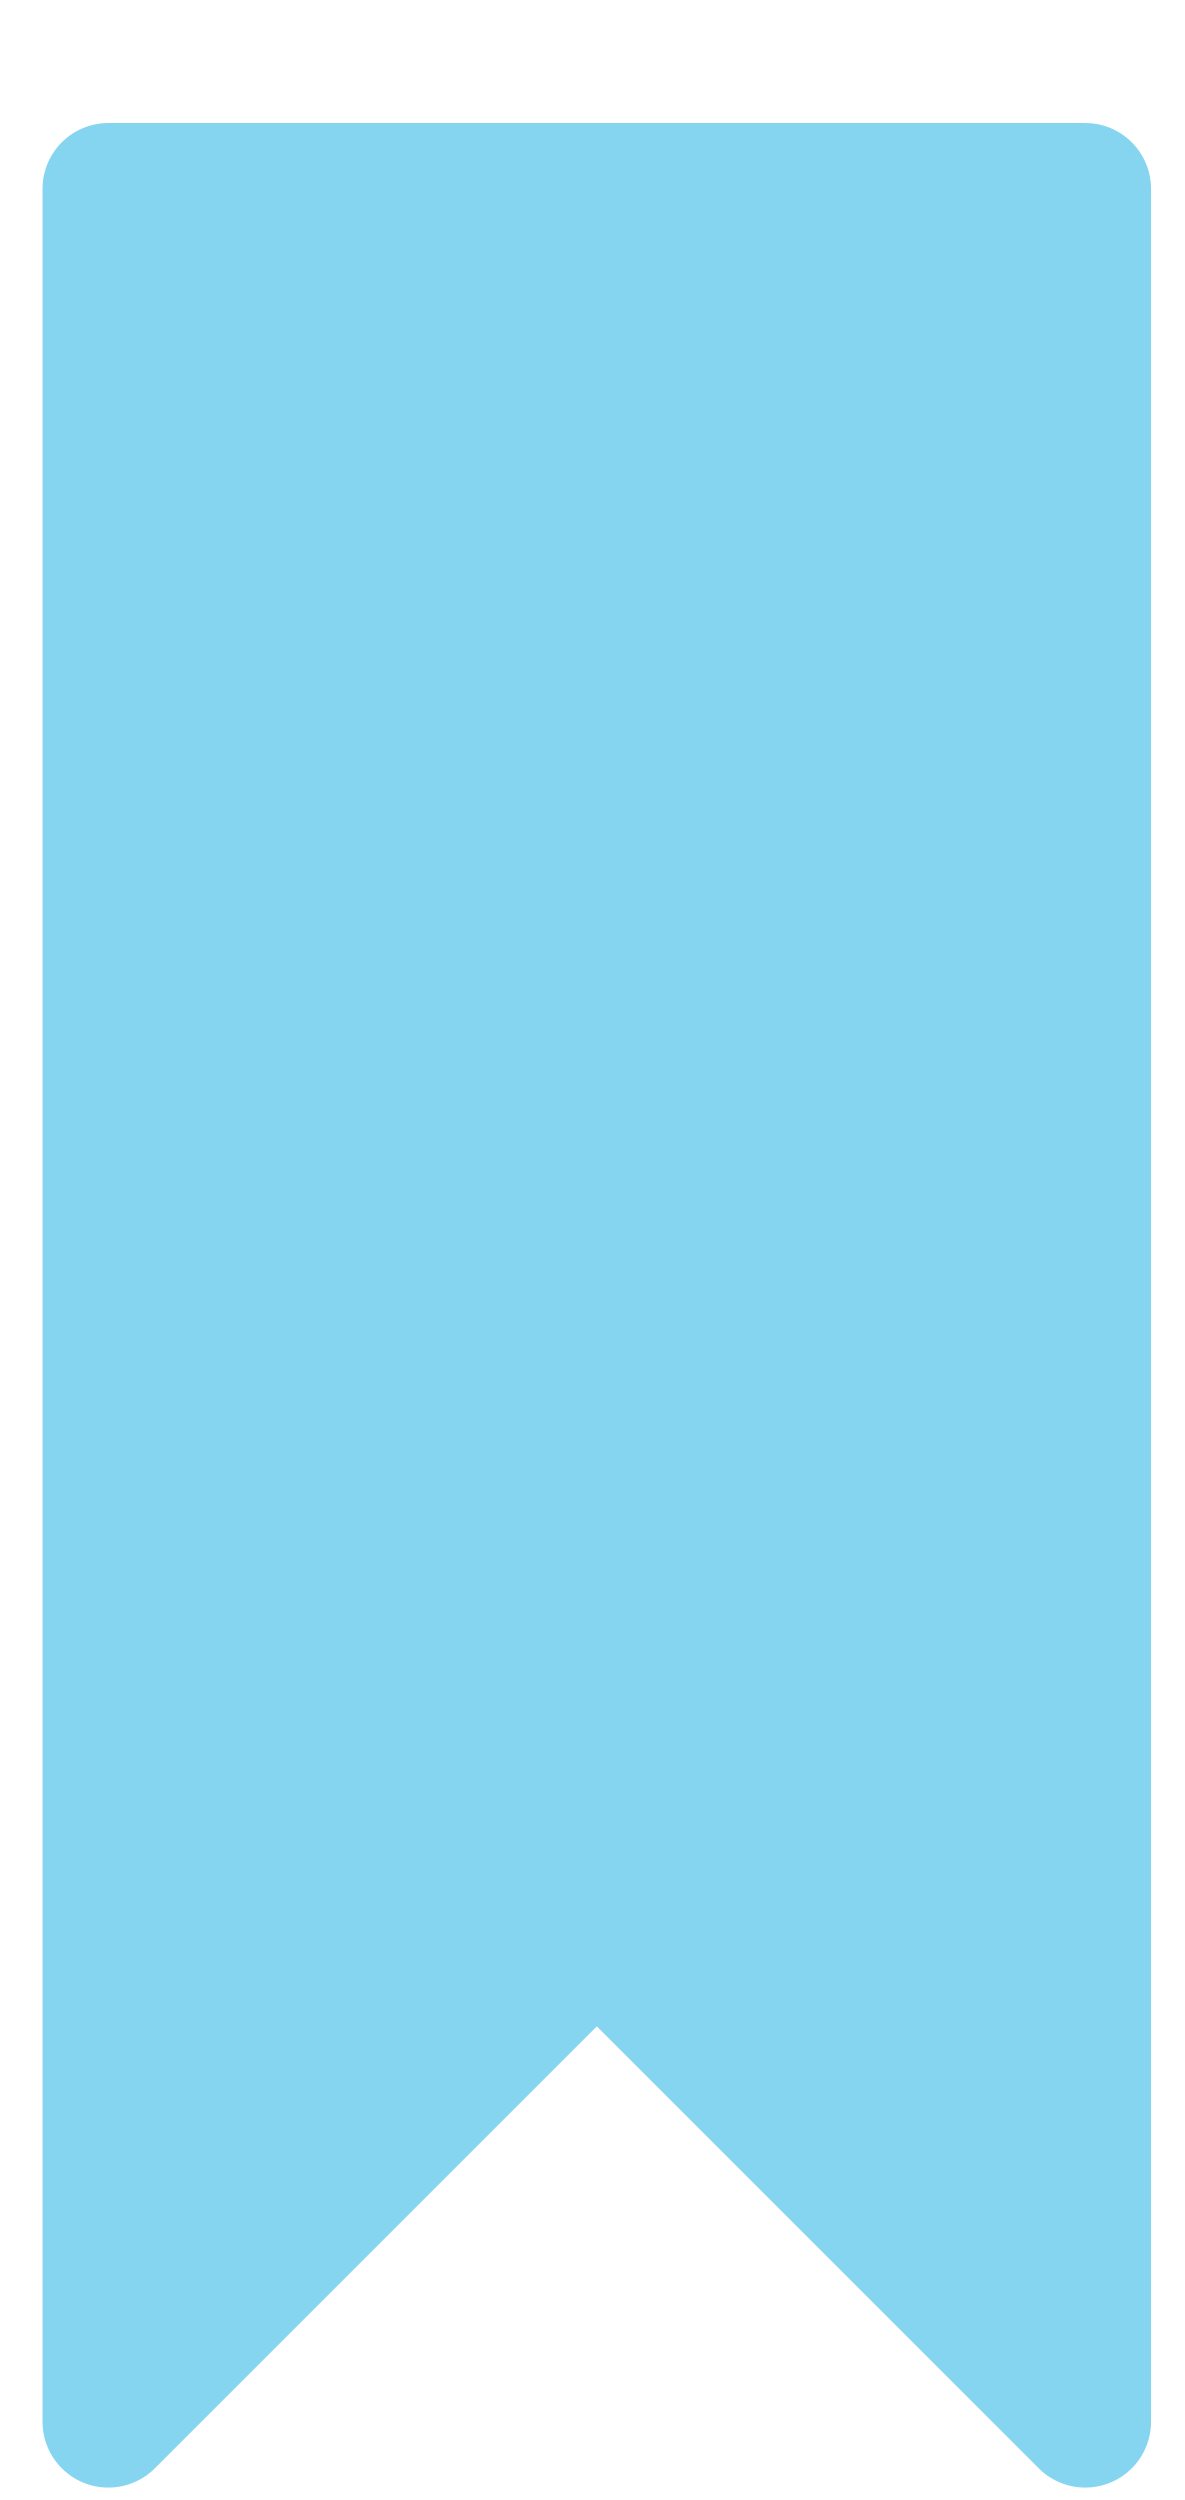
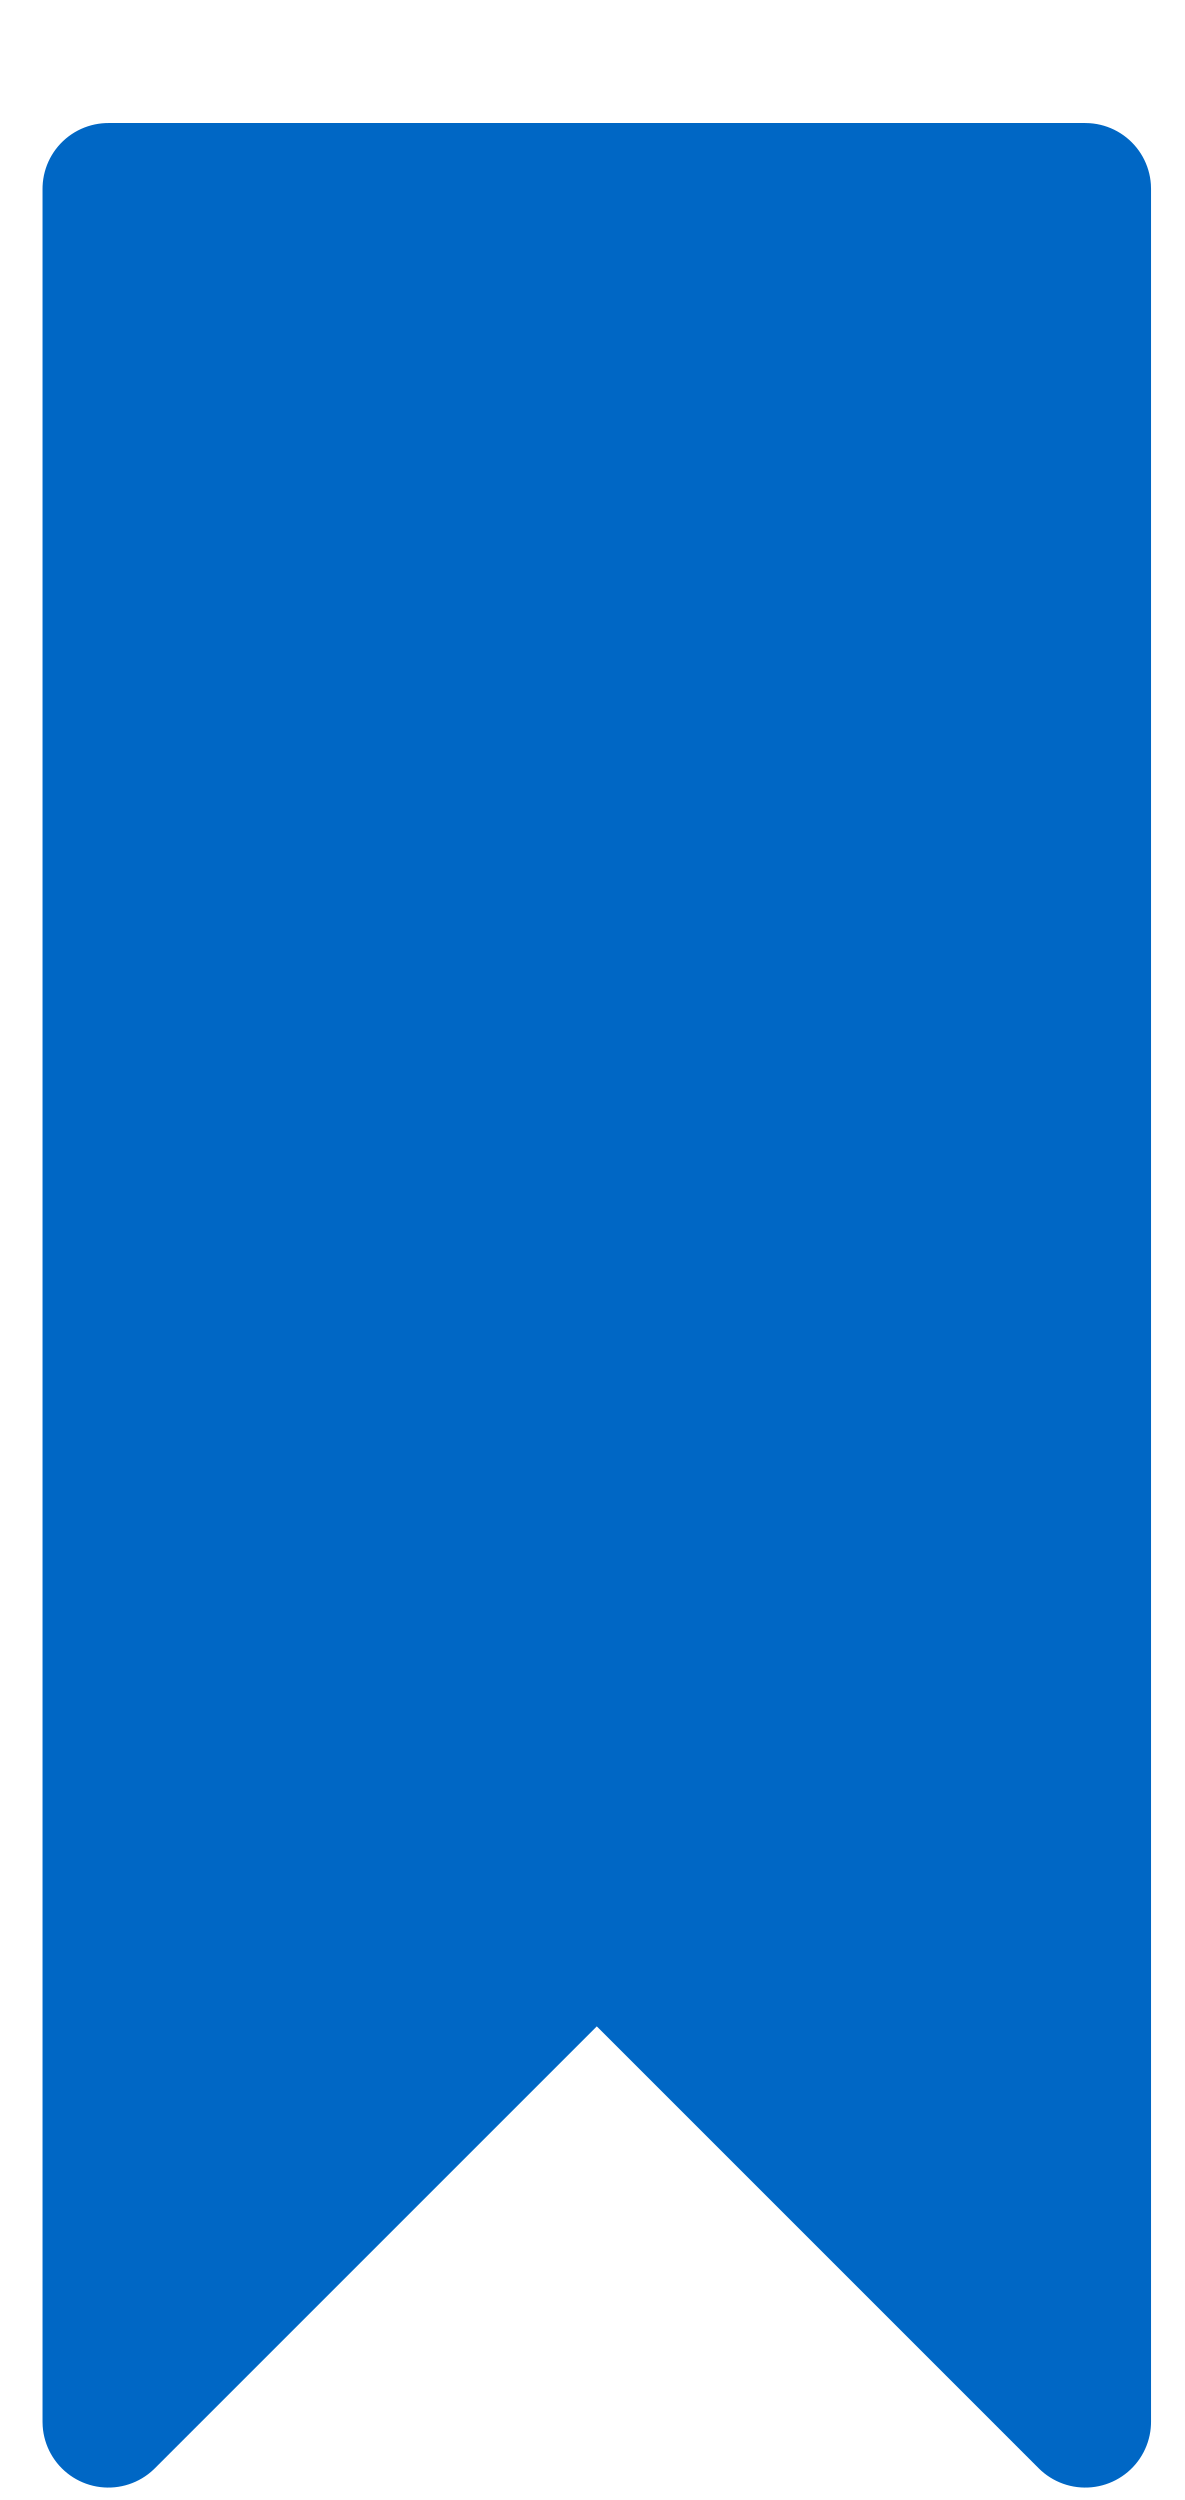
<svg xmlns="http://www.w3.org/2000/svg" width="9px" height="19px" viewBox="0 0 9 19" version="1.1" class="arbeidslisteikon__svg">
  <g id="Symbols" stroke="none" stroke-width="1" fill="none" fill-rule="evenodd" stroke-linecap="round" stroke-linejoin="round">
-     <g id="Arbeidslisteikon blå" transform="translate(4.727922, 9.727922)            rotate(-45)            translate(-5, -9.727922)            translate(-4.272078, 0.727922)" stroke="#85d5f0" fill="#85d5f0">
+     <g id="Arbeidslisteikon blå" transform="translate(4.727922, 9.727922)            rotate(-45)            translate(-5, -9.727922)            translate(-4.272078, 0.727922)" stroke="#0067C5" fill="#0067C5">
      <polygon id="Stroke-3449" points="5.625 17.625 5.625 12.375 0.375 12.375 12.375 0.375 17.625 5.625" />
    </g>
  </g>
</svg>
